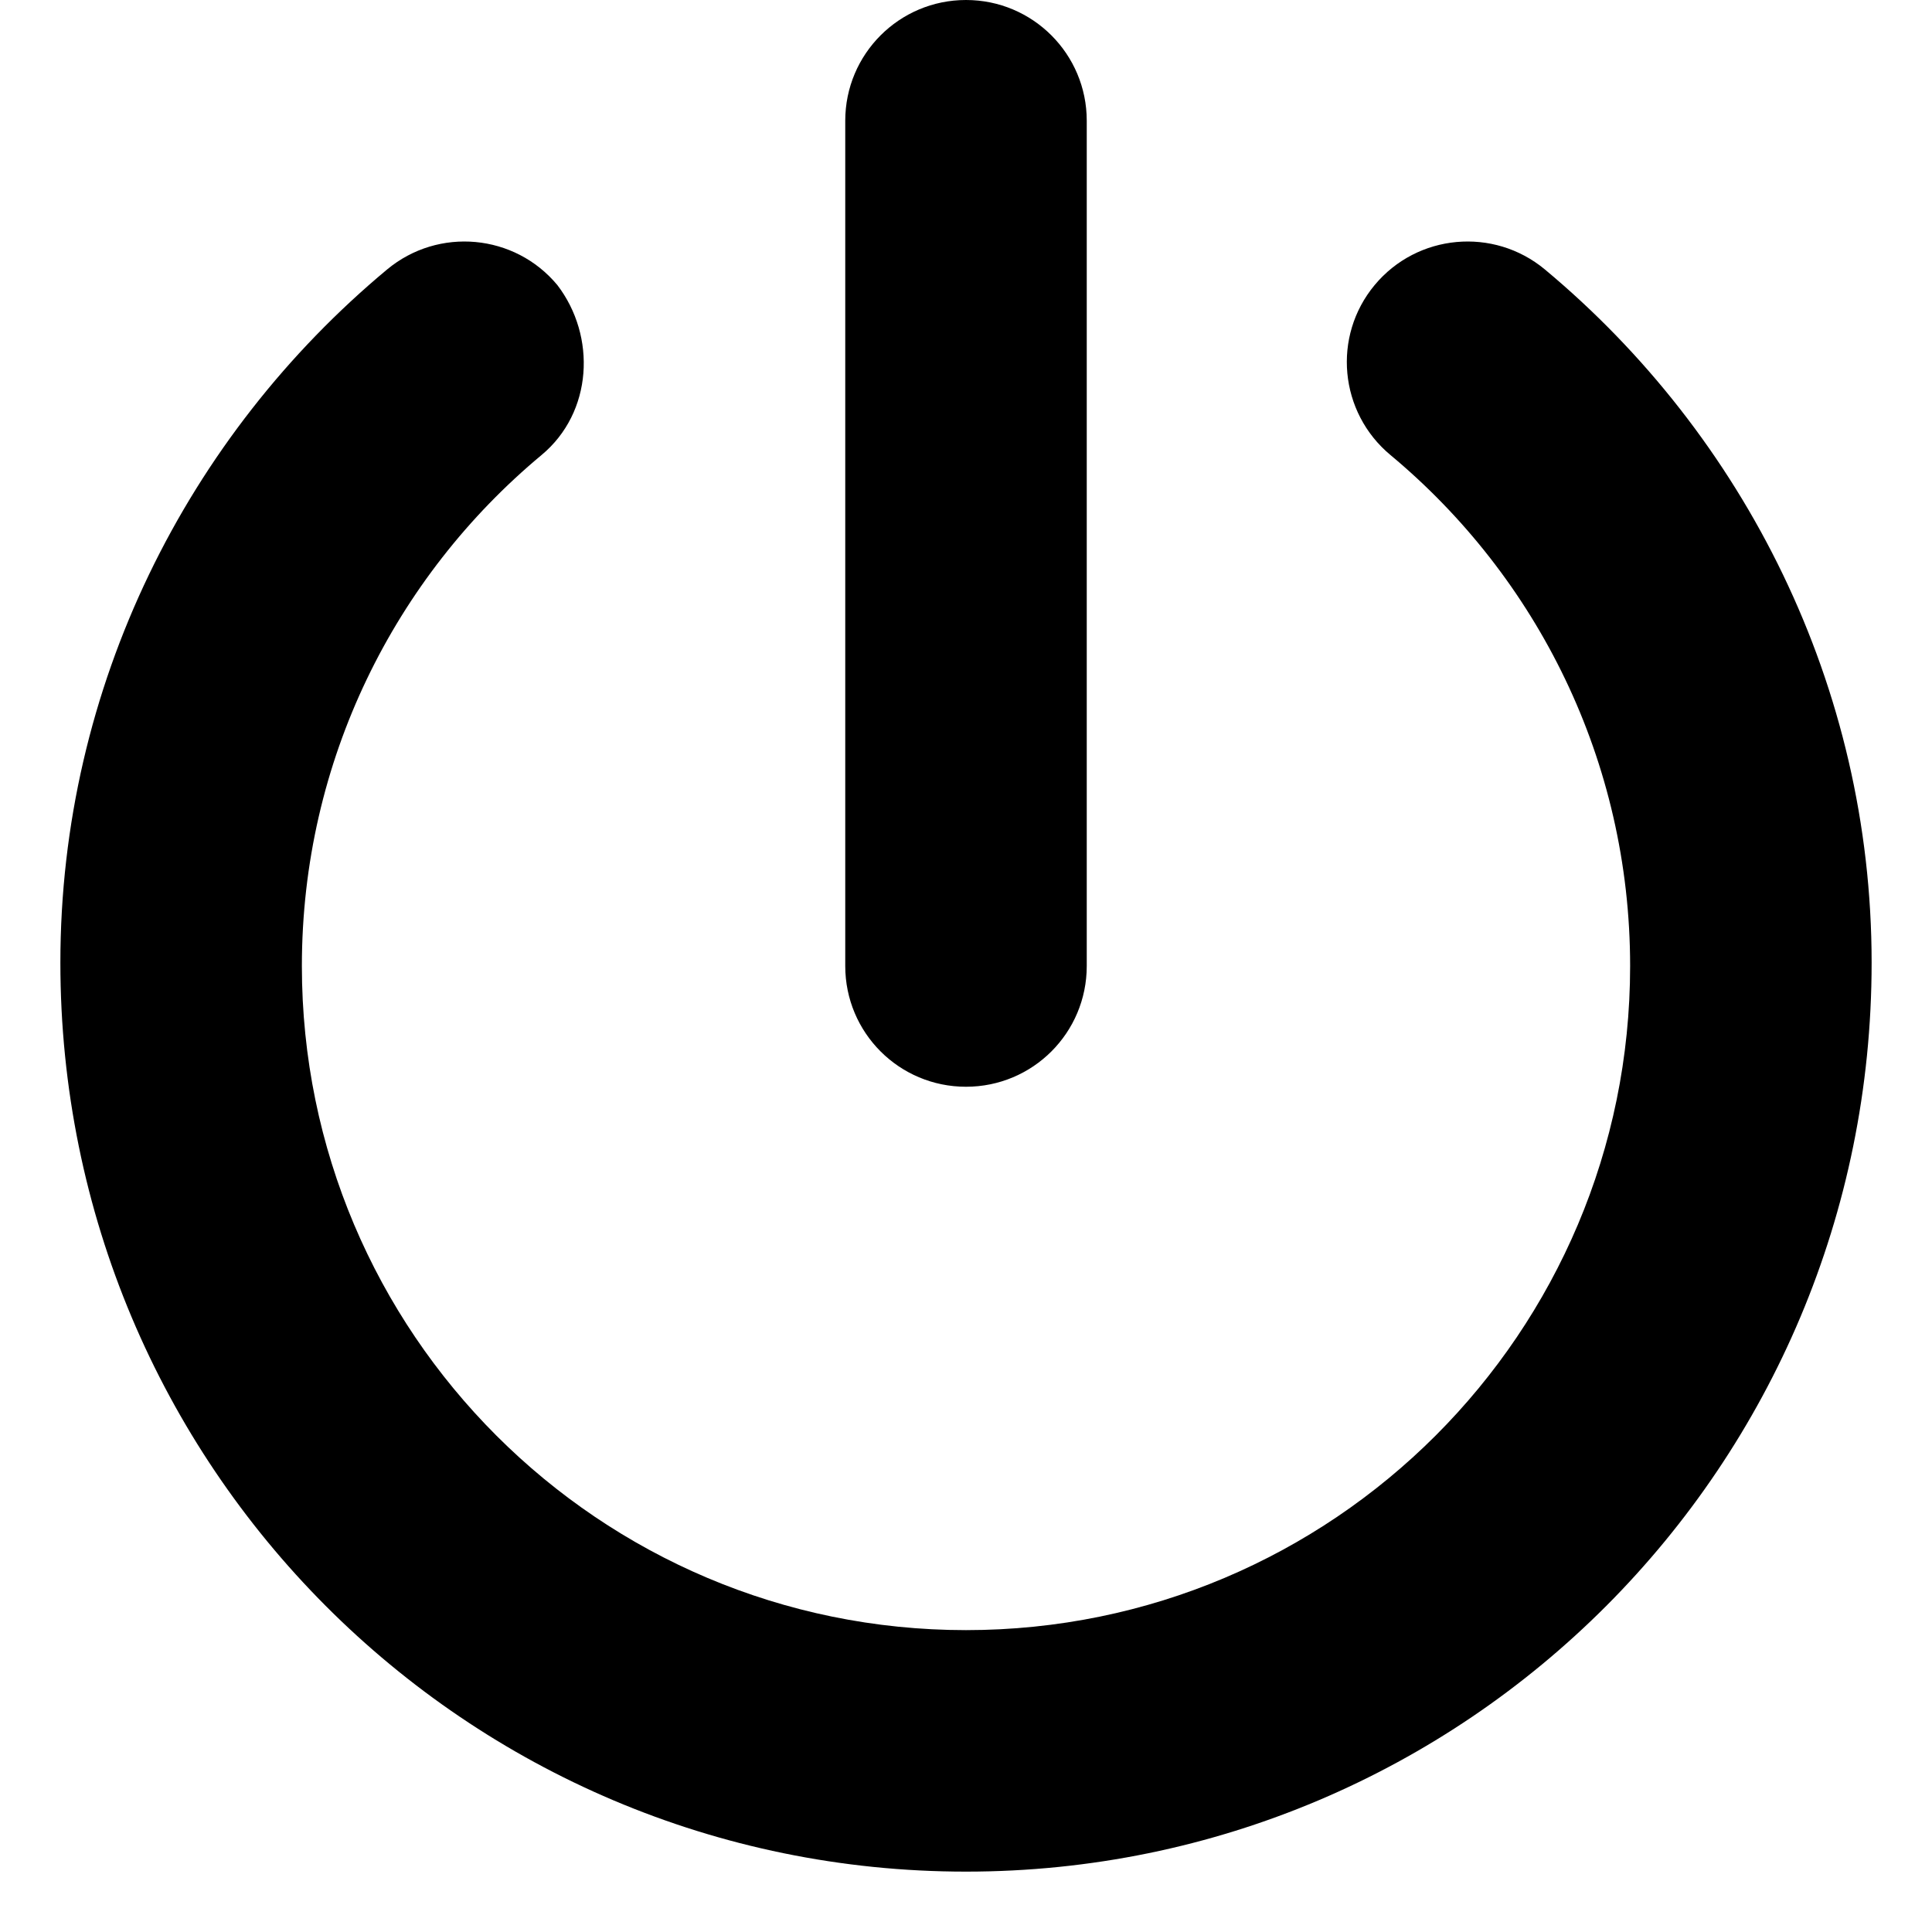
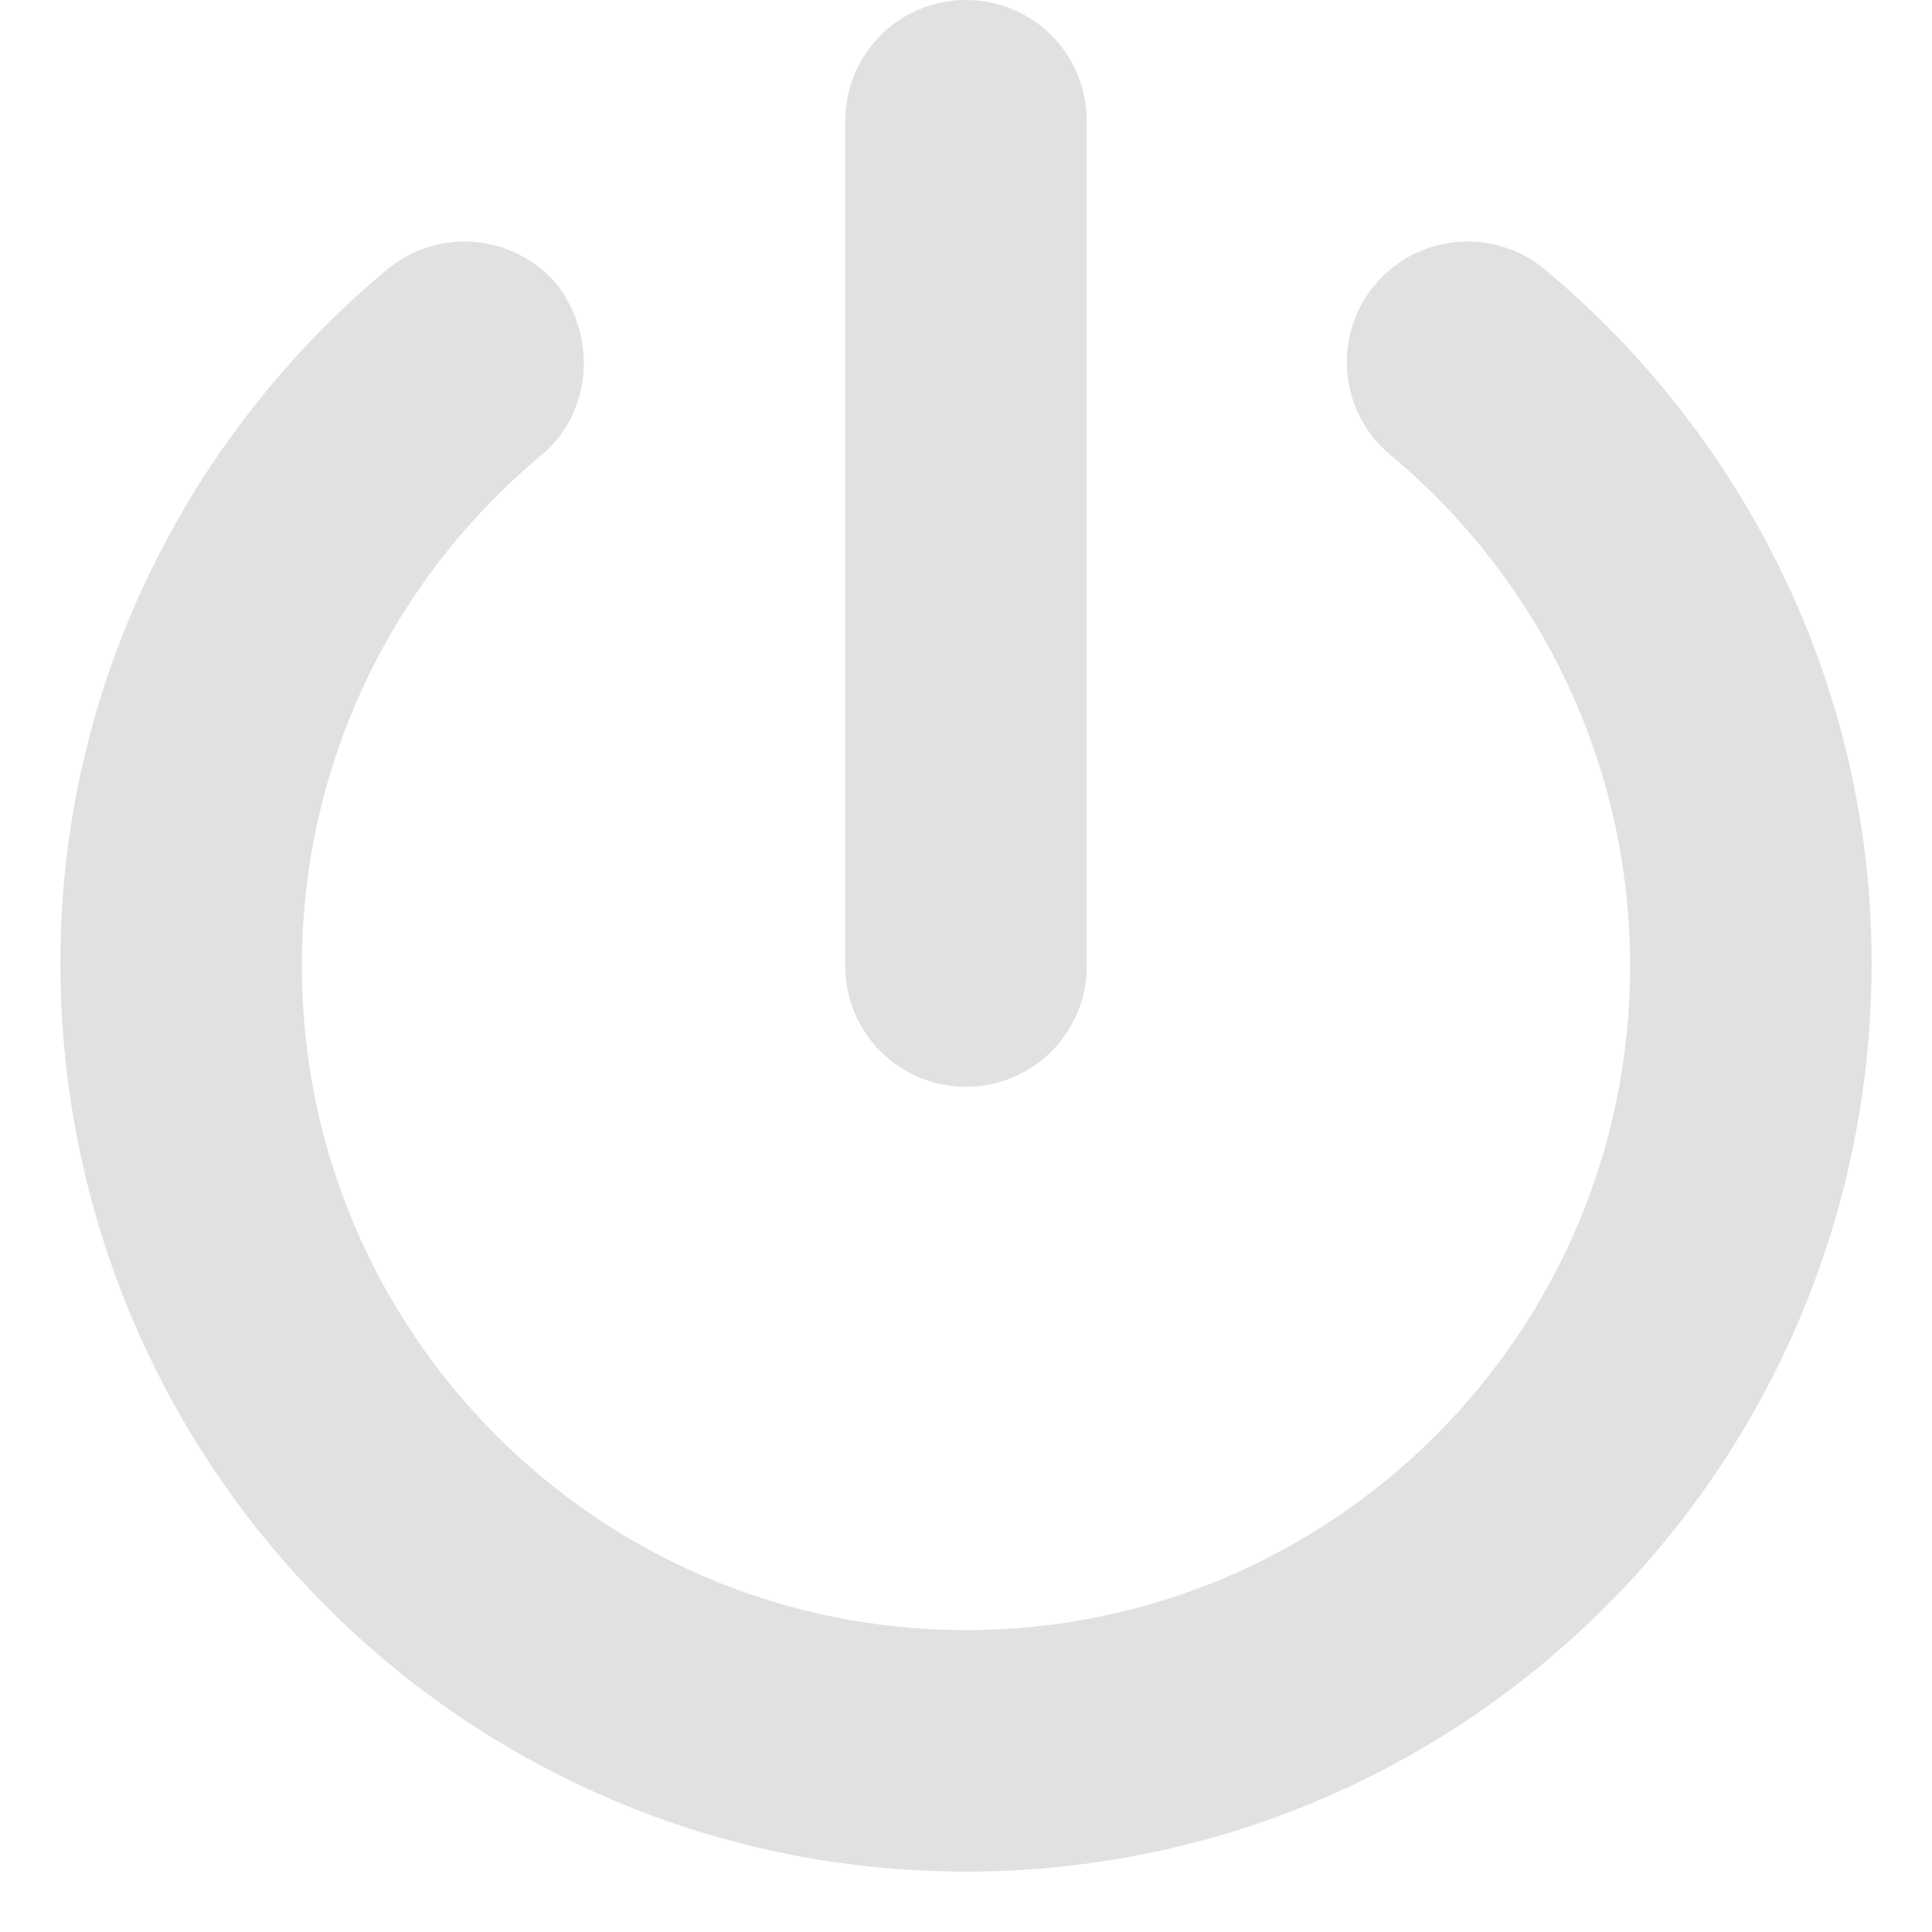
- <svg xmlns="http://www.w3.org/2000/svg" viewBox="0 0 512 512">
+ <svg xmlns="http://www.w3.org/2000/svg" viewBox="0 0 512 512" fill="#e1e1e1">
  <path d="M288 256C288 273.7 273.7 288 256 288C238.3 288 224 273.7 224 256V32C224 14.33 238.3 0 256 0C273.7 0 288 14.33 288 32V256zM80 256C80 353.2 158.8 432 256 432C353.2 432 432 353.2 432 256C432 201.6 407.3 152.9 368.5 120.6C354.9 109.3 353 89.13 364.3 75.54C375.6 61.95 395.8 60.1 409.4 71.4C462.2 115.4 496 181.8 496 255.1C496 388.5 388.5 496 256 496C123.5 496 16 388.5 16 255.1C16 181.8 49.75 115.4 102.6 71.4C116.2 60.1 136.4 61.95 147.7 75.54C158.1 89.13 157.1 109.3 143.5 120.6C104.7 152.9 80 201.6 80 256z" />
</svg>
